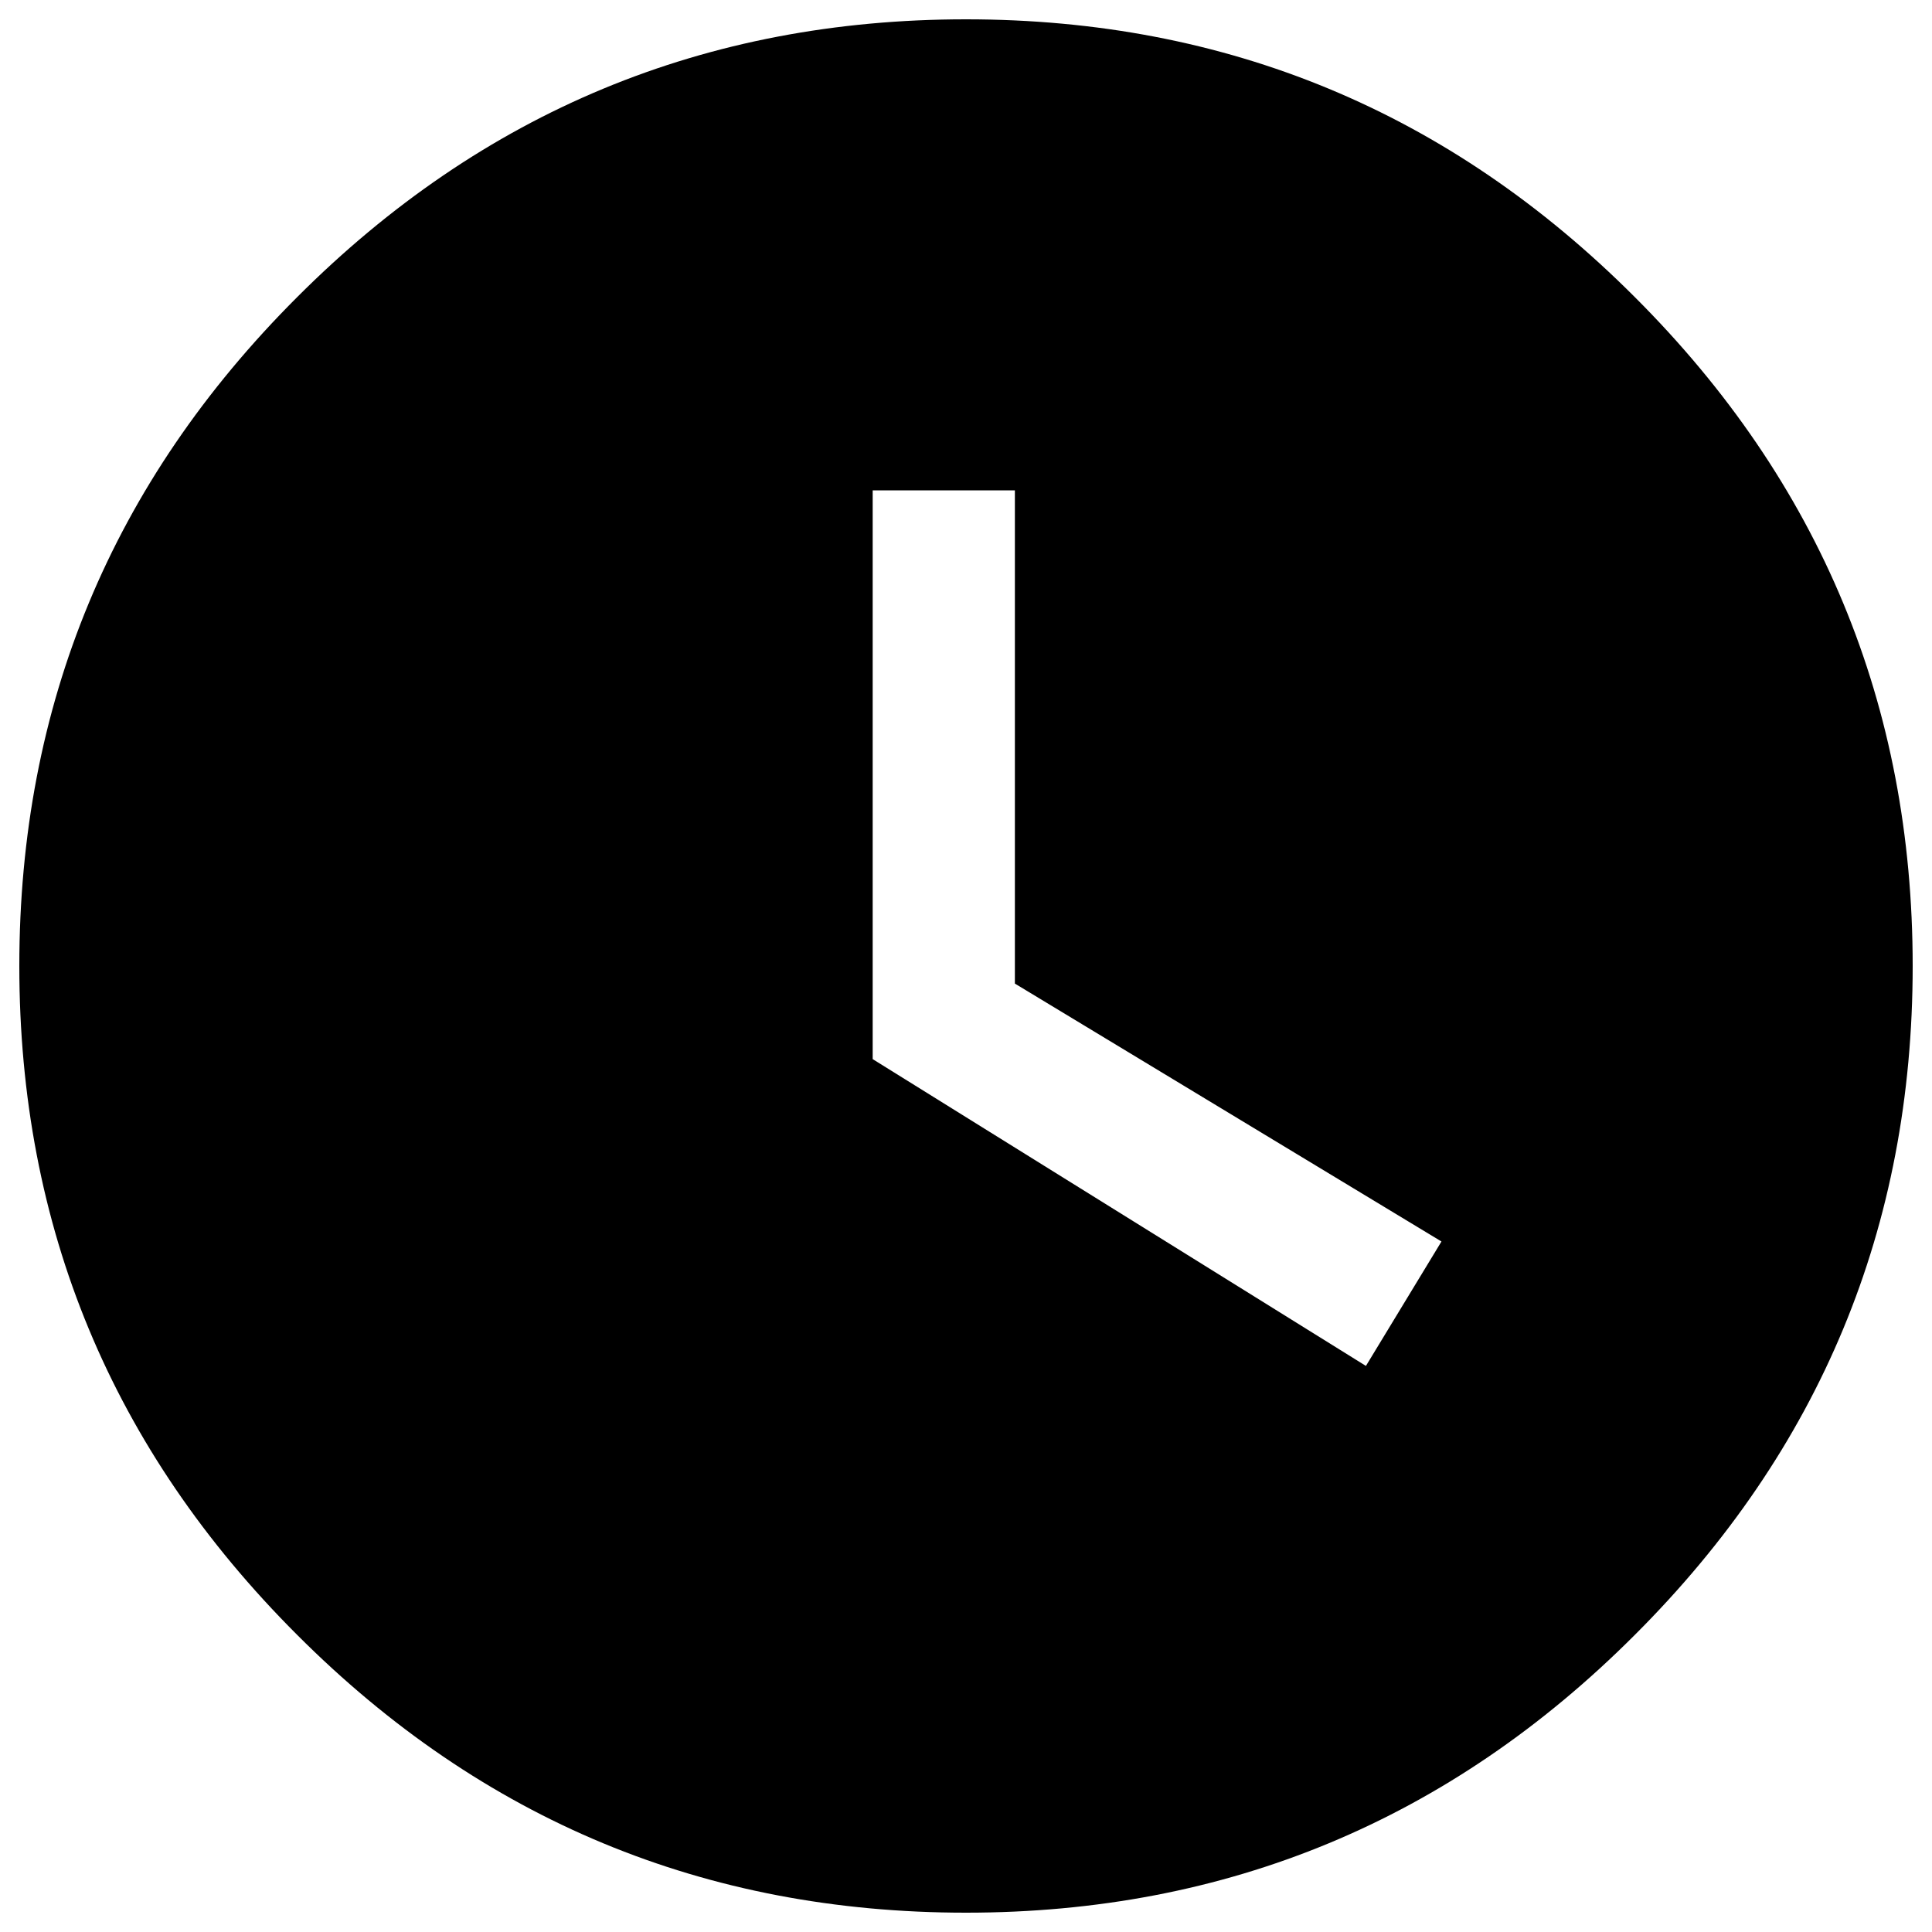
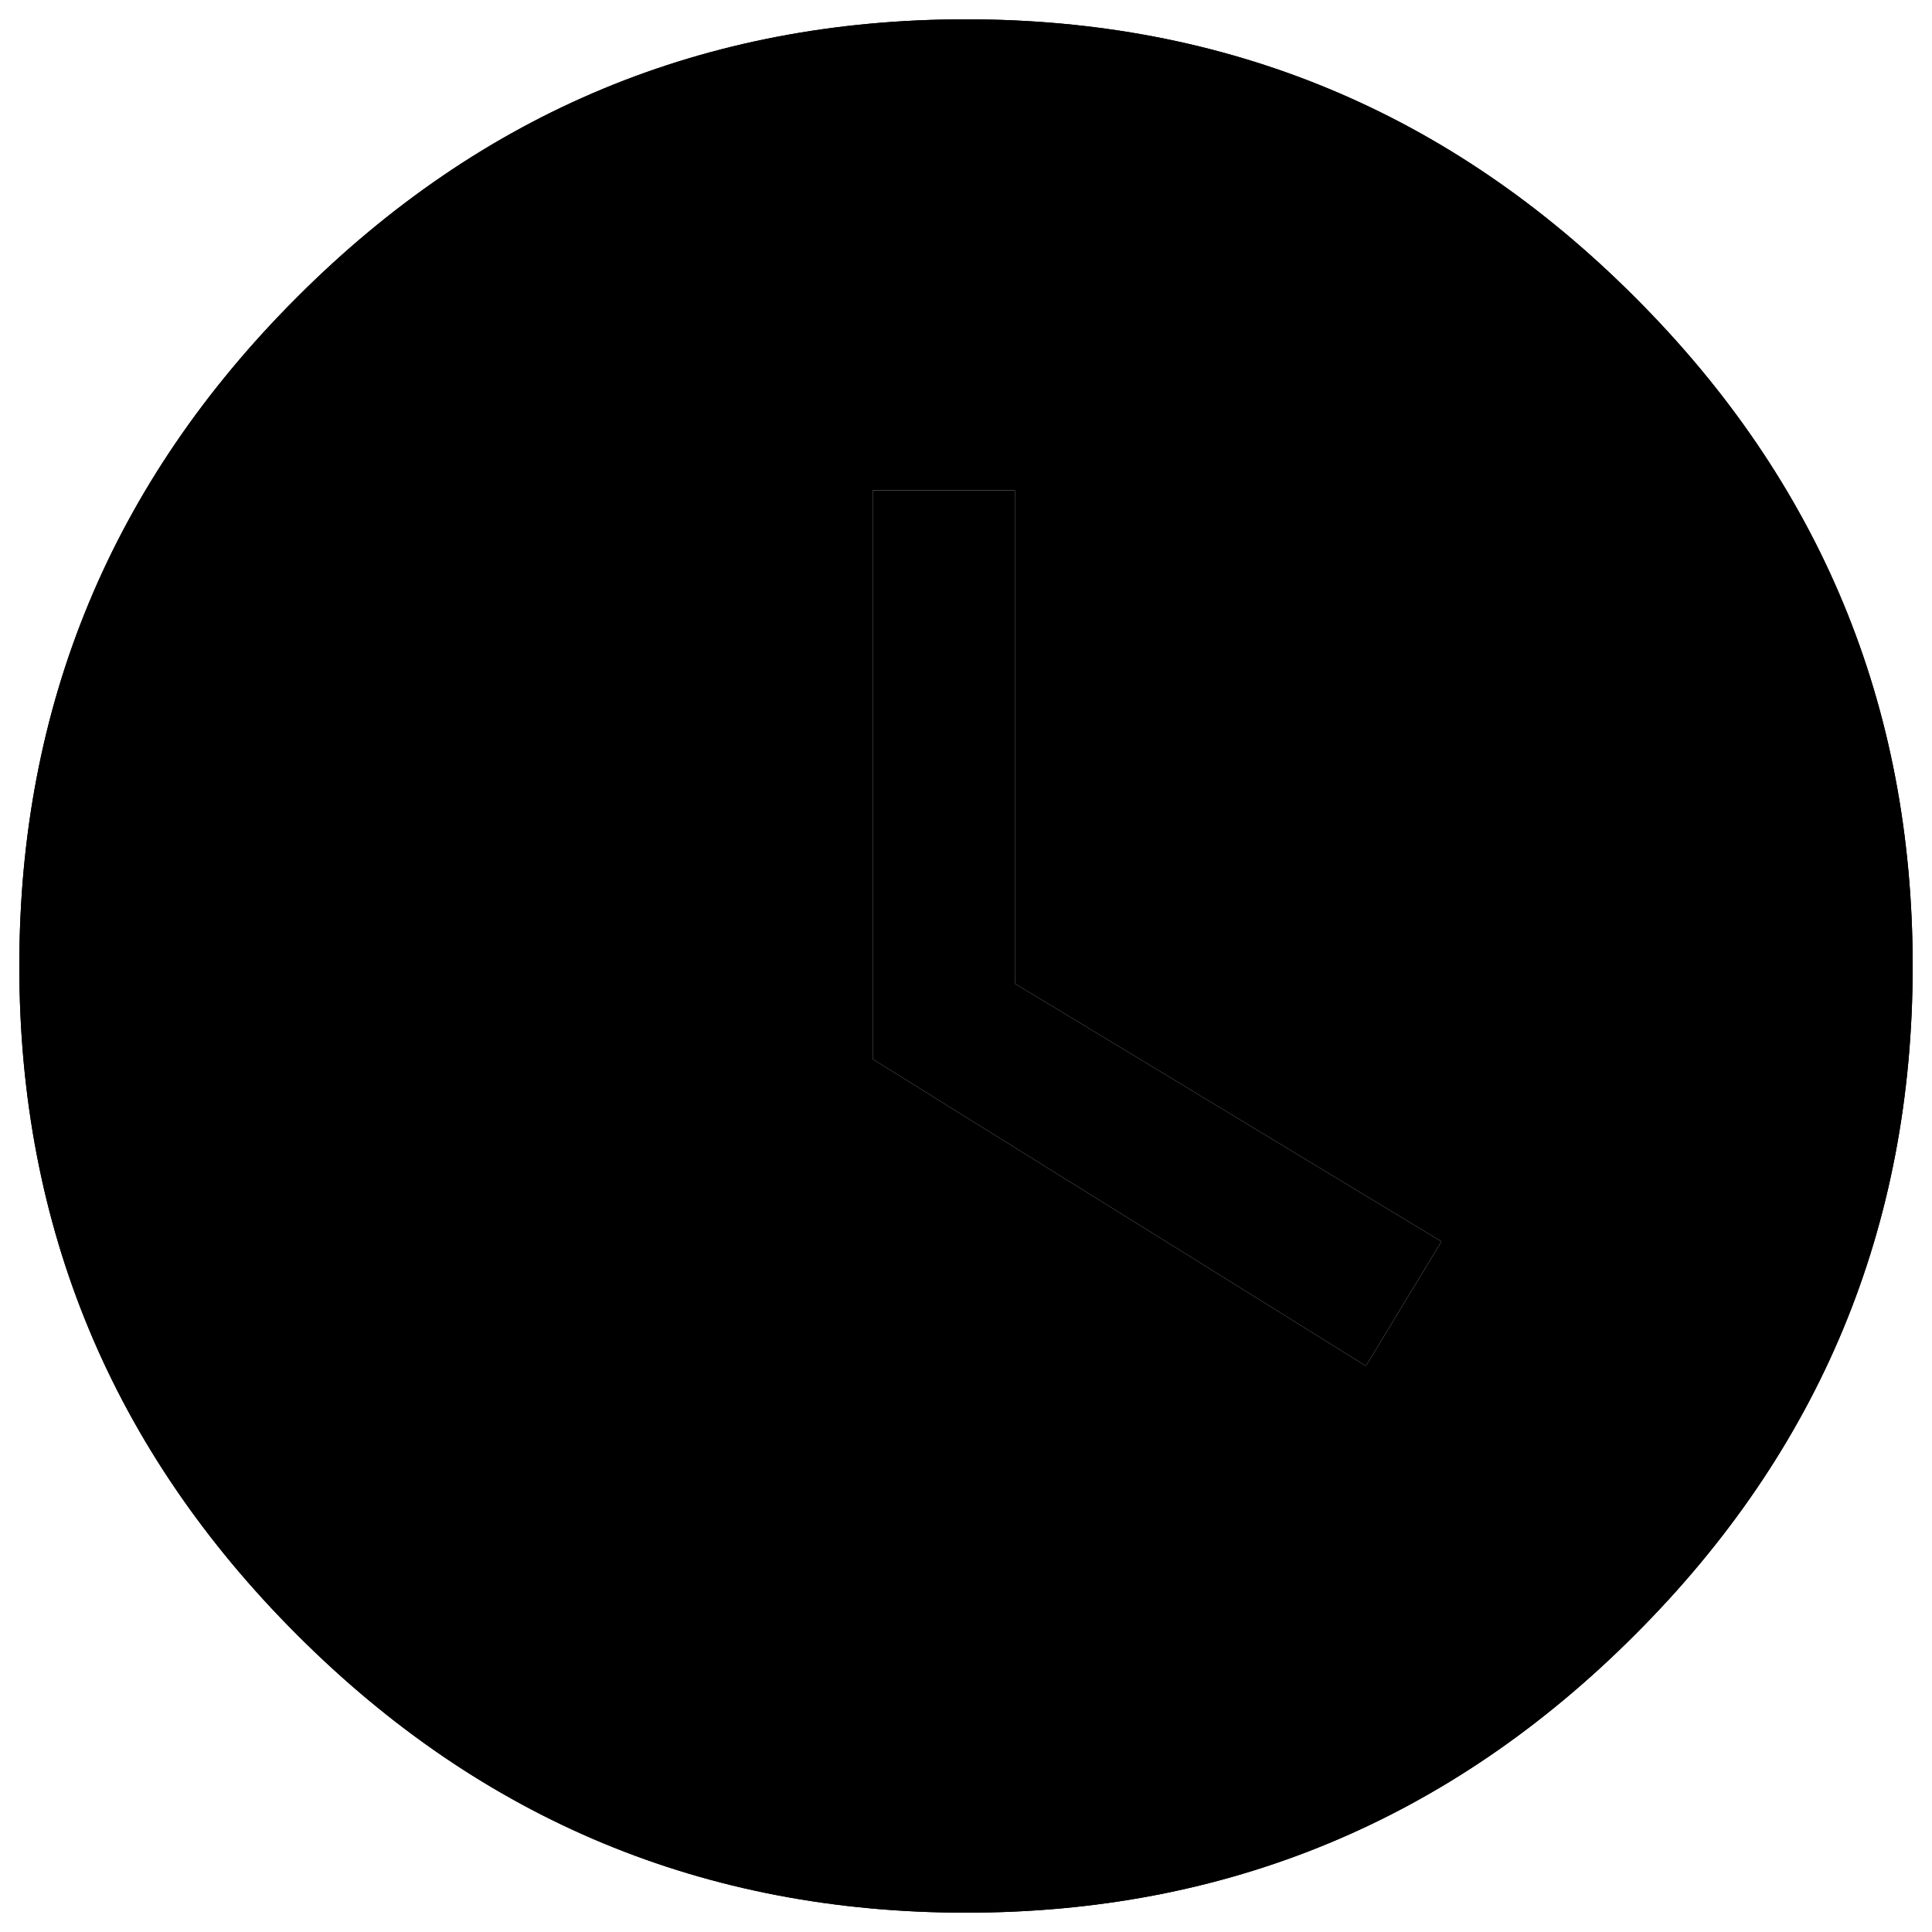
<svg xmlns="http://www.w3.org/2000/svg" version="1.1" x="0px" y="0px" viewBox="0 0 1000 1000" xml:space="preserve">
-   <path d="M707,707l39.1-64.4L525.3,509.1V253.8h-73.6v294.4L707,707z M500,10c135,0,250.4,47.9,346.2,143.8C942.1,249.6,990,365,990,500c0,135-47.9,250.4-143.8,346.2C750.4,942.1,635,990,500,990c-135,0-250.4-47.9-346.2-143.8C57.9,750.4,10,635,10,500c0-135,47.9-250.4,143.8-346.2C249.6,57.9,365,10,500,10L500,10z" />
+   <path id="main" d="M 707,707 746.1,642.6 525.3,509.1 V 253.8 H 451.7 V 548.2 Z M 500,10 C 635,10 750.4,57.9 846.2,153.8 942.1,249.6 990,365 990,500 990,635 942.1,750.4 846.2,846.2 750.4,942.1 635,990 500,990 365,990 249.6,942.1 153.8,846.2 57.9,750.4 10,635 10,500 10,365 57.9,249.6 153.8,153.8 249.6,57.9 365,10 500,10 Z" />
+   <path id="outline" d="M 500 10 C 365 10 249.601 57.901 153.801 153.801 C 57.901 249.601 10 365 10 500 C 10 635 57.901 750.399 153.801 846.199 C 249.601 942.099 365 990 500 990 C 635 990 750.399 942.099 846.199 846.199 C 942.099 750.399 990 635 990 500 C 990 365 942.099 249.601 846.199 153.801 C 750.399 57.901 635 10 500 10 z M 500 70 C 618.469 70 719.739 112.034 803.809 196.191 C 887.966 280.261 930 381.531 930 500 C 930 618.469 887.966 719.739 803.809 803.809 C 719.739 887.966 618.469 930 500 930 C 381.531 930 280.261 887.966 196.191 803.809 C 112.034 719.739 70 618.469 70 500 C 70 381.531 112.034 280.261 196.191 196.191 C 280.261 112.034 381.531 70 500 70 z " />
+   <path id="inner" d="M707,707l39.1-64.4L525.3,509.1V253.8h-73.6v294.4L707,707z" />
</svg>
